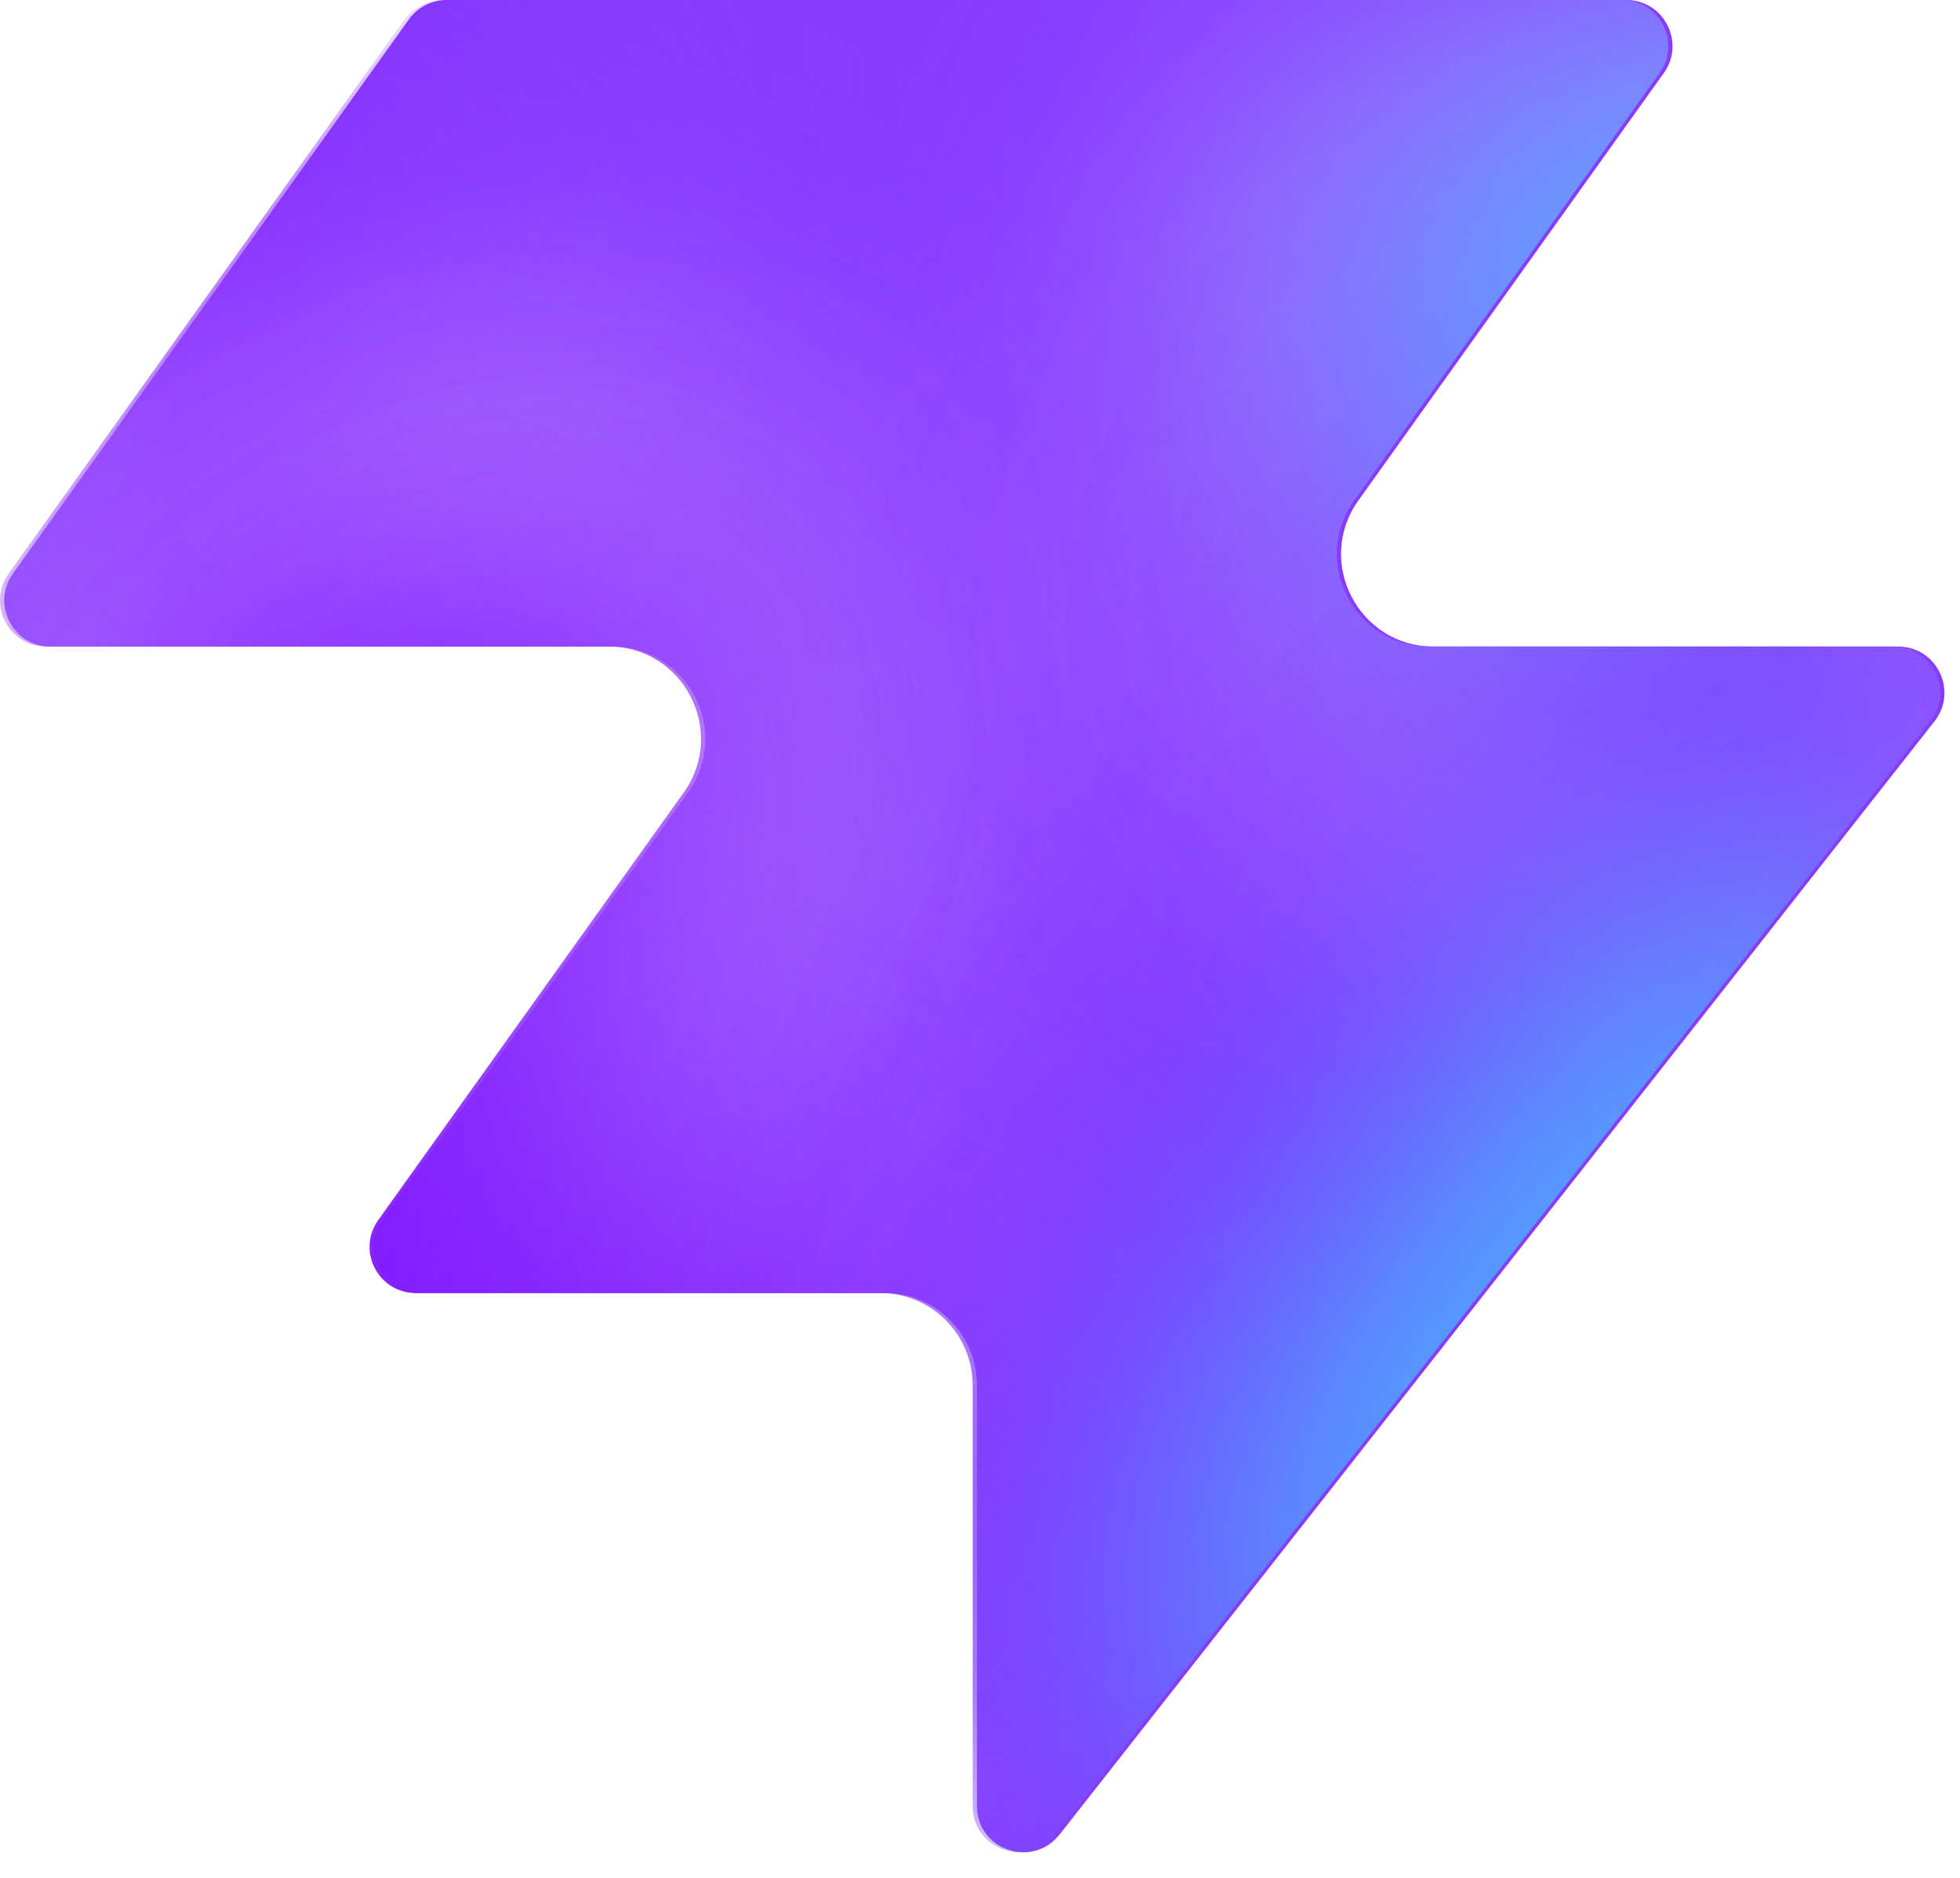
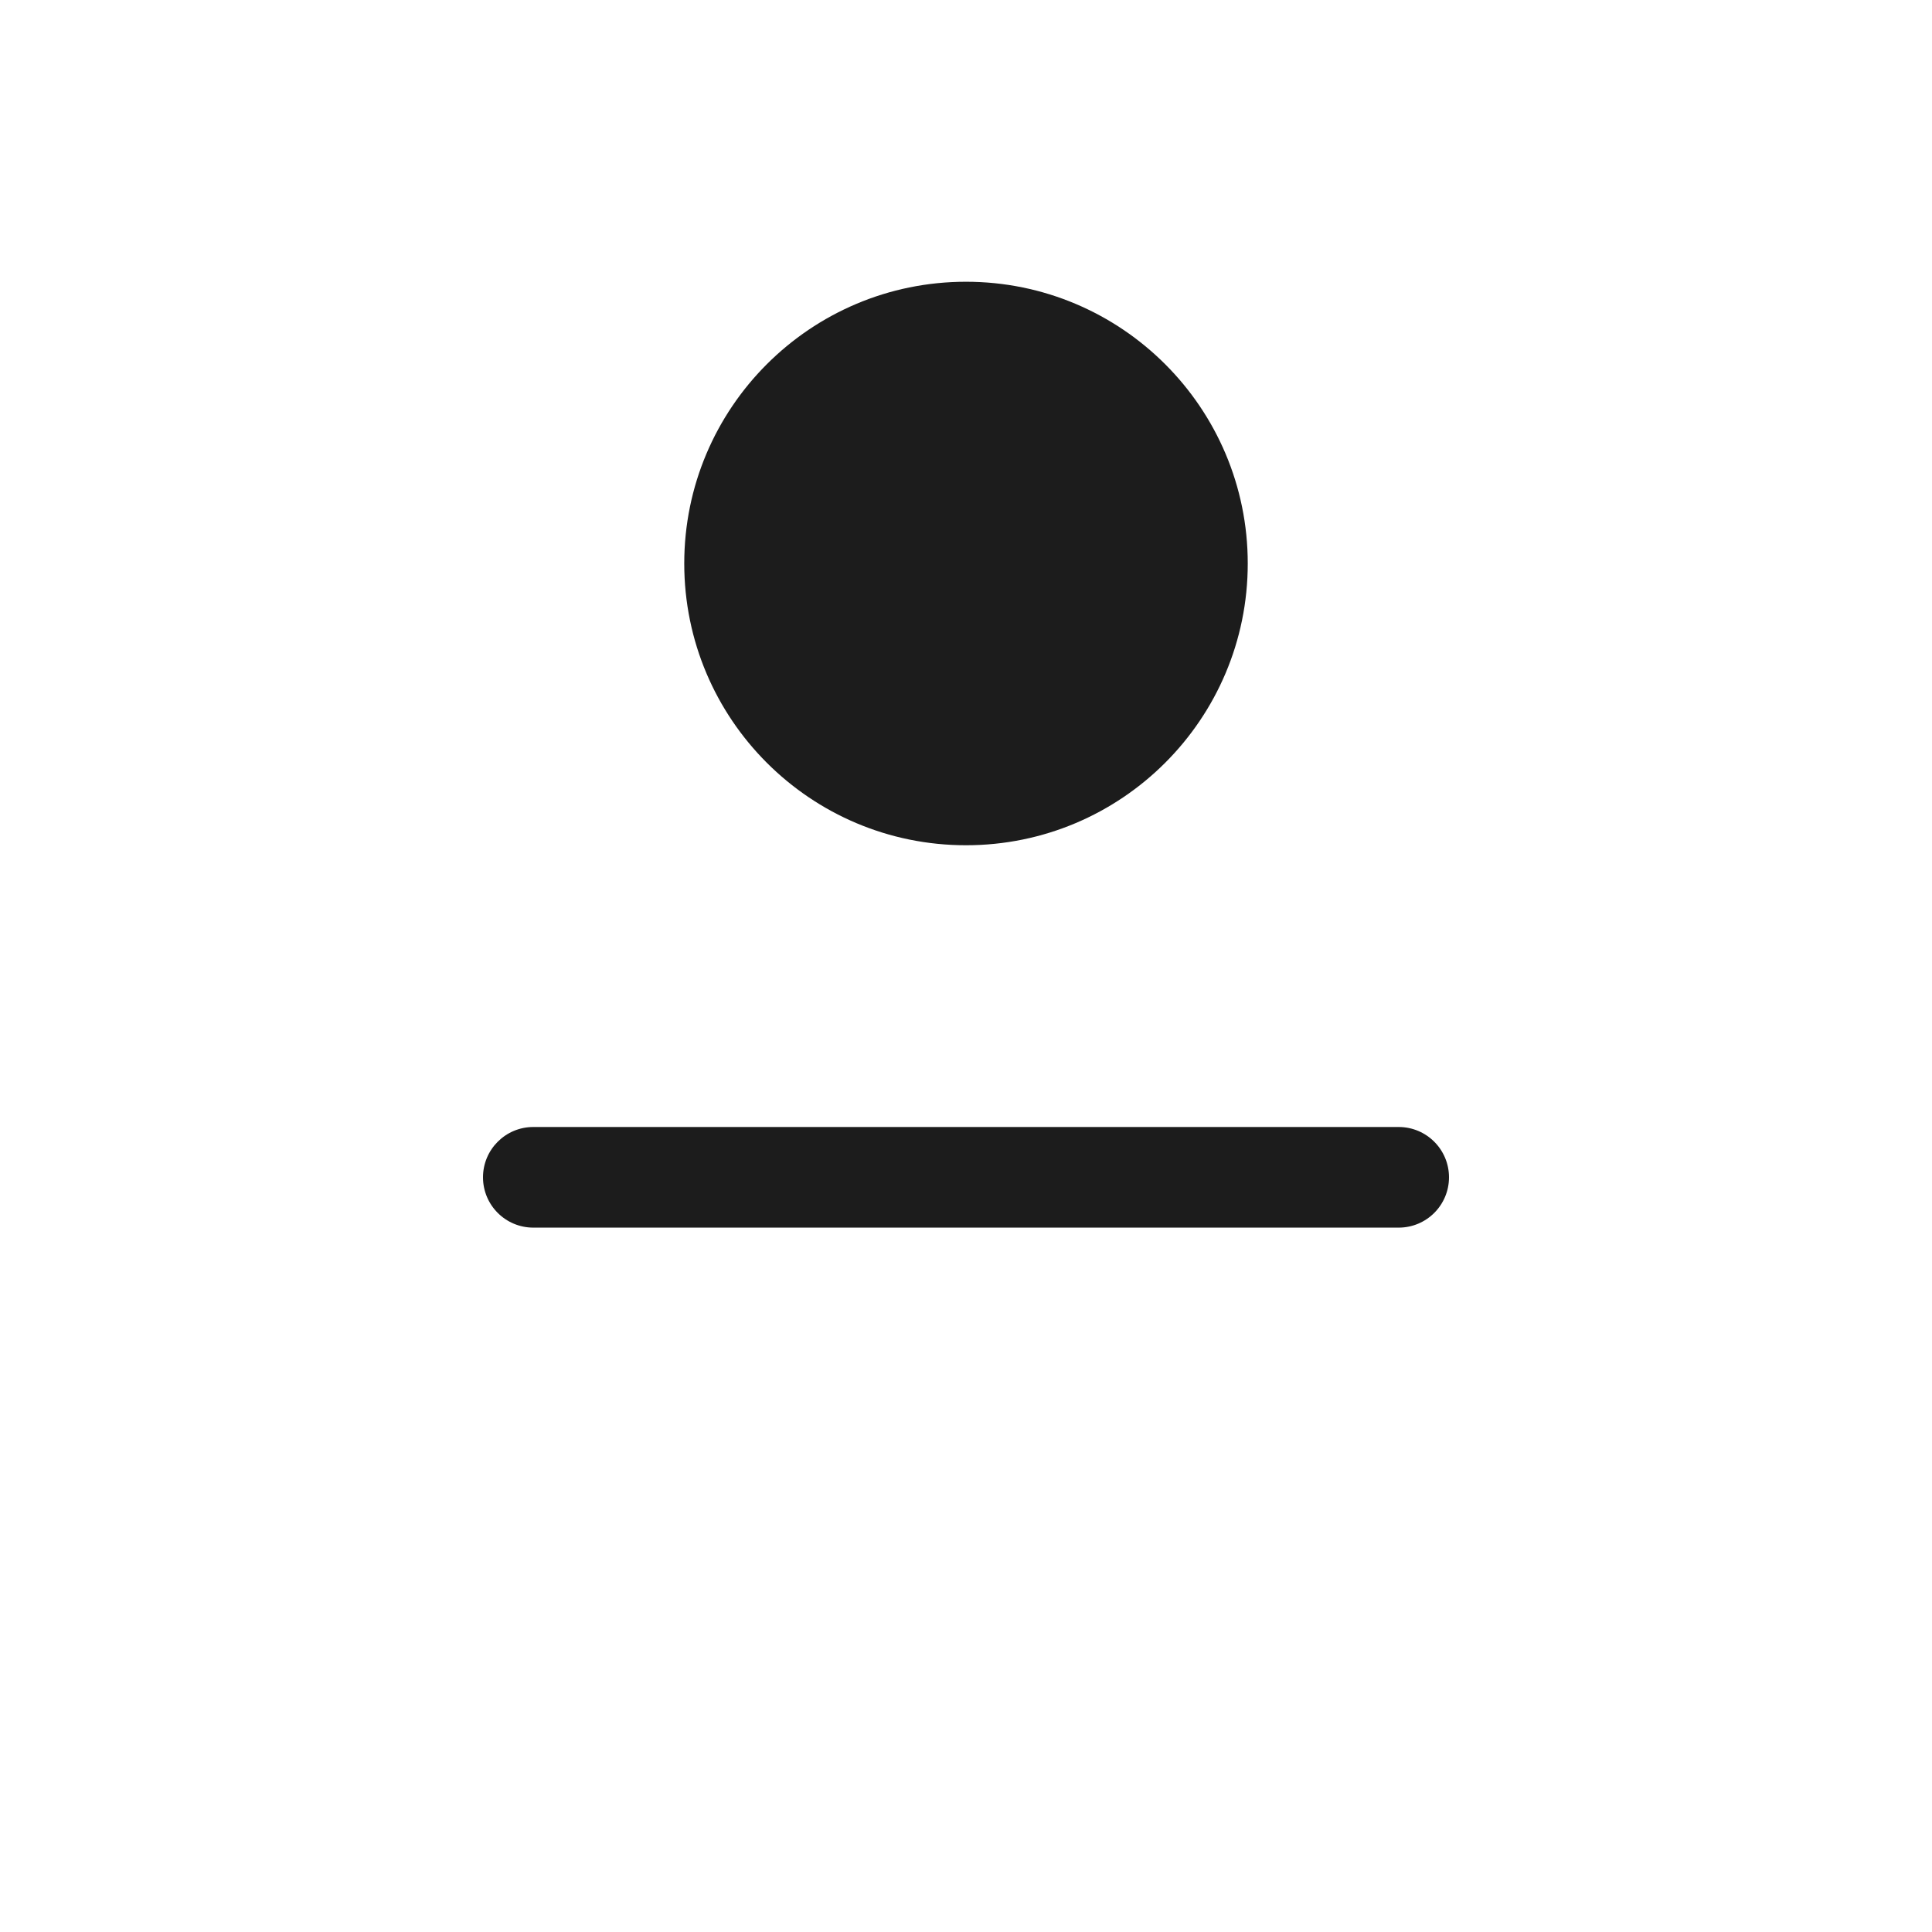
- <svg xmlns="http://www.w3.org/2000/svg" width="48" height="46" fill="none" viewBox="0 0 48 46">
-   <path fill="#863bff" d="M25.946 44.938c-.664.845-2.021.375-2.021-.698V33.937a2.26 2.26 0 0 0-2.262-2.262H10.287c-.92 0-1.456-1.04-.92-1.788l7.48-10.471c1.07-1.497 0-3.578-1.842-3.578H1.237c-.92 0-1.456-1.04-.92-1.788L10.013.474c.214-.297.556-.474.92-.474h28.894c.92 0 1.456 1.04.92 1.788l-7.48 10.471c-1.07 1.498 0 3.579 1.842 3.579h11.377c.943 0 1.473 1.088.89 1.83L25.947 44.94z" style="fill:#863bff;fill:color(display-p3 .525 .23 1);fill-opacity:1" />
-   <mask id="a" width="48" height="46" x="0" y="0" maskUnits="userSpaceOnUse" style="mask-type:alpha">
-     <path fill="#000" d="M25.842 44.938c-.664.844-2.021.375-2.021-.698V33.937a2.26 2.26 0 0 0-2.262-2.262H10.183c-.92 0-1.456-1.04-.92-1.788l7.48-10.471c1.07-1.498 0-3.579-1.842-3.579H1.133c-.92 0-1.456-1.04-.92-1.787L9.91.473c.214-.297.556-.474.92-.474h28.894c.92 0 1.456 1.04.92 1.788l-7.48 10.471c-1.07 1.498 0 3.578 1.842 3.578h11.377c.943 0 1.473 1.088.89 1.832L25.843 44.94z" style="fill:#000;fill-opacity:1" />
-   </mask>
-   <g mask="url(#a)">
-     <g filter="url(#b)">
-       <ellipse cx="5.508" cy="14.704" fill="#ede6ff" rx="5.508" ry="14.704" style="fill:#ede6ff;fill:color(display-p3 .927 .903 1);fill-opacity:1" transform="matrix(.00324 1 1 -.00324 -4.47 31.516)" />
-     </g>
-     <g filter="url(#c)">
-       <ellipse cx="10.399" cy="29.851" fill="#ede6ff" rx="10.399" ry="29.851" style="fill:#ede6ff;fill:color(display-p3 .927 .903 1);fill-opacity:1" transform="matrix(.00324 1 1 -.00324 -39.328 7.883)" />
-     </g>
-     <g filter="url(#d)">
-       <ellipse cx="5.508" cy="30.487" fill="#7e14ff" rx="5.508" ry="30.487" style="fill:#7e14ff;fill:color(display-p3 .492 .077 1);fill-opacity:1" transform="rotate(89.814 -25.913 -14.639)scale(1 -1)" />
-     </g>
-     <g filter="url(#e)">
-       <ellipse cx="5.508" cy="30.599" fill="#7e14ff" rx="5.508" ry="30.599" style="fill:#7e14ff;fill:color(display-p3 .492 .077 1);fill-opacity:1" transform="rotate(89.814 -32.644 -3.334)scale(1 -1)" />
-     </g>
-     <g filter="url(#f)">
-       <ellipse cx="5.508" cy="30.599" fill="#7e14ff" rx="5.508" ry="30.599" style="fill:#7e14ff;fill:color(display-p3 .492 .077 1);fill-opacity:1" transform="matrix(.00324 1 1 -.00324 -34.34 30.47)" />
-     </g>
-     <g filter="url(#g)">
-       <ellipse cx="14.072" cy="22.078" fill="#ede6ff" rx="14.072" ry="22.078" style="fill:#ede6ff;fill:color(display-p3 .927 .903 1);fill-opacity:1" transform="rotate(93.35 24.506 48.493)scale(-1 1)" />
-     </g>
-     <g filter="url(#h)">
-       <ellipse cx="3.47" cy="21.501" fill="#7e14ff" rx="3.47" ry="21.501" style="fill:#7e14ff;fill:color(display-p3 .492 .077 1);fill-opacity:1" transform="rotate(89.009 28.708 47.59)scale(-1 1)" />
-     </g>
-     <g filter="url(#i)">
-       <ellipse cx="3.47" cy="21.501" fill="#7e14ff" rx="3.47" ry="21.501" style="fill:#7e14ff;fill:color(display-p3 .492 .077 1);fill-opacity:1" transform="rotate(89.009 28.708 47.59)scale(-1 1)" />
-     </g>
-     <g filter="url(#j)">
-       <ellipse cx=".387" cy="8.972" fill="#7e14ff" rx="4.407" ry="29.108" style="fill:#7e14ff;fill:color(display-p3 .492 .077 1);fill-opacity:1" transform="rotate(39.51 .387 8.972)" />
-     </g>
-     <g filter="url(#k)">
-       <ellipse cx="47.523" cy="-6.092" fill="#7e14ff" rx="4.407" ry="29.108" style="fill:#7e14ff;fill:color(display-p3 .492 .077 1);fill-opacity:1" transform="rotate(37.892 47.523 -6.092)" />
-     </g>
-     <g filter="url(#l)">
-       <ellipse cx="41.412" cy="6.333" fill="#47bfff" rx="5.971" ry="9.665" style="fill:#47bfff;fill:color(display-p3 .28 .748 1);fill-opacity:1" transform="rotate(37.892 41.412 6.333)" />
-     </g>
-     <g filter="url(#m)">
-       <ellipse cx="-1.879" cy="38.332" fill="#7e14ff" rx="4.407" ry="29.108" style="fill:#7e14ff;fill:color(display-p3 .492 .077 1);fill-opacity:1" transform="rotate(37.892 -1.88 38.332)" />
-     </g>
-     <g filter="url(#n)">
-       <ellipse cx="-1.879" cy="38.332" fill="#7e14ff" rx="4.407" ry="29.108" style="fill:#7e14ff;fill:color(display-p3 .492 .077 1);fill-opacity:1" transform="rotate(37.892 -1.88 38.332)" />
-     </g>
-     <g filter="url(#o)">
-       <ellipse cx="35.651" cy="29.907" fill="#7e14ff" rx="4.407" ry="29.108" style="fill:#7e14ff;fill:color(display-p3 .492 .077 1);fill-opacity:1" transform="rotate(37.892 35.651 29.907)" />
-     </g>
-     <g filter="url(#p)">
-       <ellipse cx="38.418" cy="32.4" fill="#47bfff" rx="5.971" ry="15.297" style="fill:#47bfff;fill:color(display-p3 .28 .748 1);fill-opacity:1" transform="rotate(37.892 38.418 32.4)" />
-     </g>
-   </g>
-   <defs>
-     <filter id="b" width="60.045" height="41.654" x="-19.77" y="16.149" color-interpolation-filters="sRGB" filterUnits="userSpaceOnUse">
-       <feFlood flood-opacity="0" result="BackgroundImageFix" />
-       <feBlend in="SourceGraphic" in2="BackgroundImageFix" result="shape" />
-       <feGaussianBlur result="effect1_foregroundBlur_2002_17158" stdDeviation="7.659" />
-     </filter>
-     <filter id="c" width="90.34" height="51.437" x="-54.613" y="-7.533" color-interpolation-filters="sRGB" filterUnits="userSpaceOnUse">
-       <feFlood flood-opacity="0" result="BackgroundImageFix" />
-       <feBlend in="SourceGraphic" in2="BackgroundImageFix" result="shape" />
-       <feGaussianBlur result="effect1_foregroundBlur_2002_17158" stdDeviation="7.659" />
-     </filter>
-     <filter id="d" width="79.355" height="29.4" x="-49.64" y="2.03" color-interpolation-filters="sRGB" filterUnits="userSpaceOnUse">
-       <feFlood flood-opacity="0" result="BackgroundImageFix" />
-       <feBlend in="SourceGraphic" in2="BackgroundImageFix" result="shape" />
-       <feGaussianBlur result="effect1_foregroundBlur_2002_17158" stdDeviation="4.596" />
-     </filter>
-     <filter id="e" width="79.579" height="29.4" x="-45.045" y="20.029" color-interpolation-filters="sRGB" filterUnits="userSpaceOnUse">
-       <feFlood flood-opacity="0" result="BackgroundImageFix" />
-       <feBlend in="SourceGraphic" in2="BackgroundImageFix" result="shape" />
-       <feGaussianBlur result="effect1_foregroundBlur_2002_17158" stdDeviation="4.596" />
-     </filter>
-     <filter id="f" width="79.579" height="29.4" x="-43.513" y="21.178" color-interpolation-filters="sRGB" filterUnits="userSpaceOnUse">
-       <feFlood flood-opacity="0" result="BackgroundImageFix" />
-       <feBlend in="SourceGraphic" in2="BackgroundImageFix" result="shape" />
-       <feGaussianBlur result="effect1_foregroundBlur_2002_17158" stdDeviation="4.596" />
-     </filter>
-     <filter id="g" width="74.749" height="58.852" x="15.756" y="-17.901" color-interpolation-filters="sRGB" filterUnits="userSpaceOnUse">
-       <feFlood flood-opacity="0" result="BackgroundImageFix" />
-       <feBlend in="SourceGraphic" in2="BackgroundImageFix" result="shape" />
-       <feGaussianBlur result="effect1_foregroundBlur_2002_17158" stdDeviation="7.659" />
-     </filter>
-     <filter id="h" width="61.377" height="25.362" x="23.548" y="2.284" color-interpolation-filters="sRGB" filterUnits="userSpaceOnUse">
-       <feFlood flood-opacity="0" result="BackgroundImageFix" />
-       <feBlend in="SourceGraphic" in2="BackgroundImageFix" result="shape" />
-       <feGaussianBlur result="effect1_foregroundBlur_2002_17158" stdDeviation="4.596" />
-     </filter>
-     <filter id="i" width="61.377" height="25.362" x="23.548" y="2.284" color-interpolation-filters="sRGB" filterUnits="userSpaceOnUse">
-       <feFlood flood-opacity="0" result="BackgroundImageFix" />
-       <feBlend in="SourceGraphic" in2="BackgroundImageFix" result="shape" />
-       <feGaussianBlur result="effect1_foregroundBlur_2002_17158" stdDeviation="4.596" />
-     </filter>
-     <filter id="j" width="56.045" height="63.649" x="-27.636" y="-22.853" color-interpolation-filters="sRGB" filterUnits="userSpaceOnUse">
-       <feFlood flood-opacity="0" result="BackgroundImageFix" />
-       <feBlend in="SourceGraphic" in2="BackgroundImageFix" result="shape" />
-       <feGaussianBlur result="effect1_foregroundBlur_2002_17158" stdDeviation="4.596" />
-     </filter>
-     <filter id="k" width="54.814" height="64.646" x="20.116" y="-38.415" color-interpolation-filters="sRGB" filterUnits="userSpaceOnUse">
-       <feFlood flood-opacity="0" result="BackgroundImageFix" />
-       <feBlend in="SourceGraphic" in2="BackgroundImageFix" result="shape" />
-       <feGaussianBlur result="effect1_foregroundBlur_2002_17158" stdDeviation="4.596" />
-     </filter>
-     <filter id="l" width="33.541" height="35.313" x="24.641" y="-11.323" color-interpolation-filters="sRGB" filterUnits="userSpaceOnUse">
-       <feFlood flood-opacity="0" result="BackgroundImageFix" />
-       <feBlend in="SourceGraphic" in2="BackgroundImageFix" result="shape" />
-       <feGaussianBlur result="effect1_foregroundBlur_2002_17158" stdDeviation="4.596" />
-     </filter>
-     <filter id="m" width="54.814" height="64.646" x="-29.286" y="6.009" color-interpolation-filters="sRGB" filterUnits="userSpaceOnUse">
-       <feFlood flood-opacity="0" result="BackgroundImageFix" />
-       <feBlend in="SourceGraphic" in2="BackgroundImageFix" result="shape" />
-       <feGaussianBlur result="effect1_foregroundBlur_2002_17158" stdDeviation="4.596" />
-     </filter>
-     <filter id="n" width="54.814" height="64.646" x="-29.286" y="6.009" color-interpolation-filters="sRGB" filterUnits="userSpaceOnUse">
-       <feFlood flood-opacity="0" result="BackgroundImageFix" />
-       <feBlend in="SourceGraphic" in2="BackgroundImageFix" result="shape" />
-       <feGaussianBlur result="effect1_foregroundBlur_2002_17158" stdDeviation="4.596" />
-     </filter>
-     <filter id="o" width="54.814" height="64.646" x="8.244" y="-2.416" color-interpolation-filters="sRGB" filterUnits="userSpaceOnUse">
-       <feFlood flood-opacity="0" result="BackgroundImageFix" />
-       <feBlend in="SourceGraphic" in2="BackgroundImageFix" result="shape" />
-       <feGaussianBlur result="effect1_foregroundBlur_2002_17158" stdDeviation="4.596" />
-     </filter>
-     <filter id="p" width="39.409" height="43.623" x="18.713" y="10.588" color-interpolation-filters="sRGB" filterUnits="userSpaceOnUse">
-       <feFlood flood-opacity="0" result="BackgroundImageFix" />
-       <feBlend in="SourceGraphic" in2="BackgroundImageFix" result="shape" />
-       <feGaussianBlur result="effect1_foregroundBlur_2002_17158" stdDeviation="4.596" />
-     </filter>
-   </defs>
+ <svg xmlns="http://www.w3.org/2000/svg" width="48" height="48" viewBox="0 0 48 48" fill="none">
+   <circle cx="24" cy="14" r="7" fill="#1c1c1c" />
+   <rect x="12" y="28" width="24" height="2.5" rx="1.25" fill="#1c1c1c" />
</svg>
